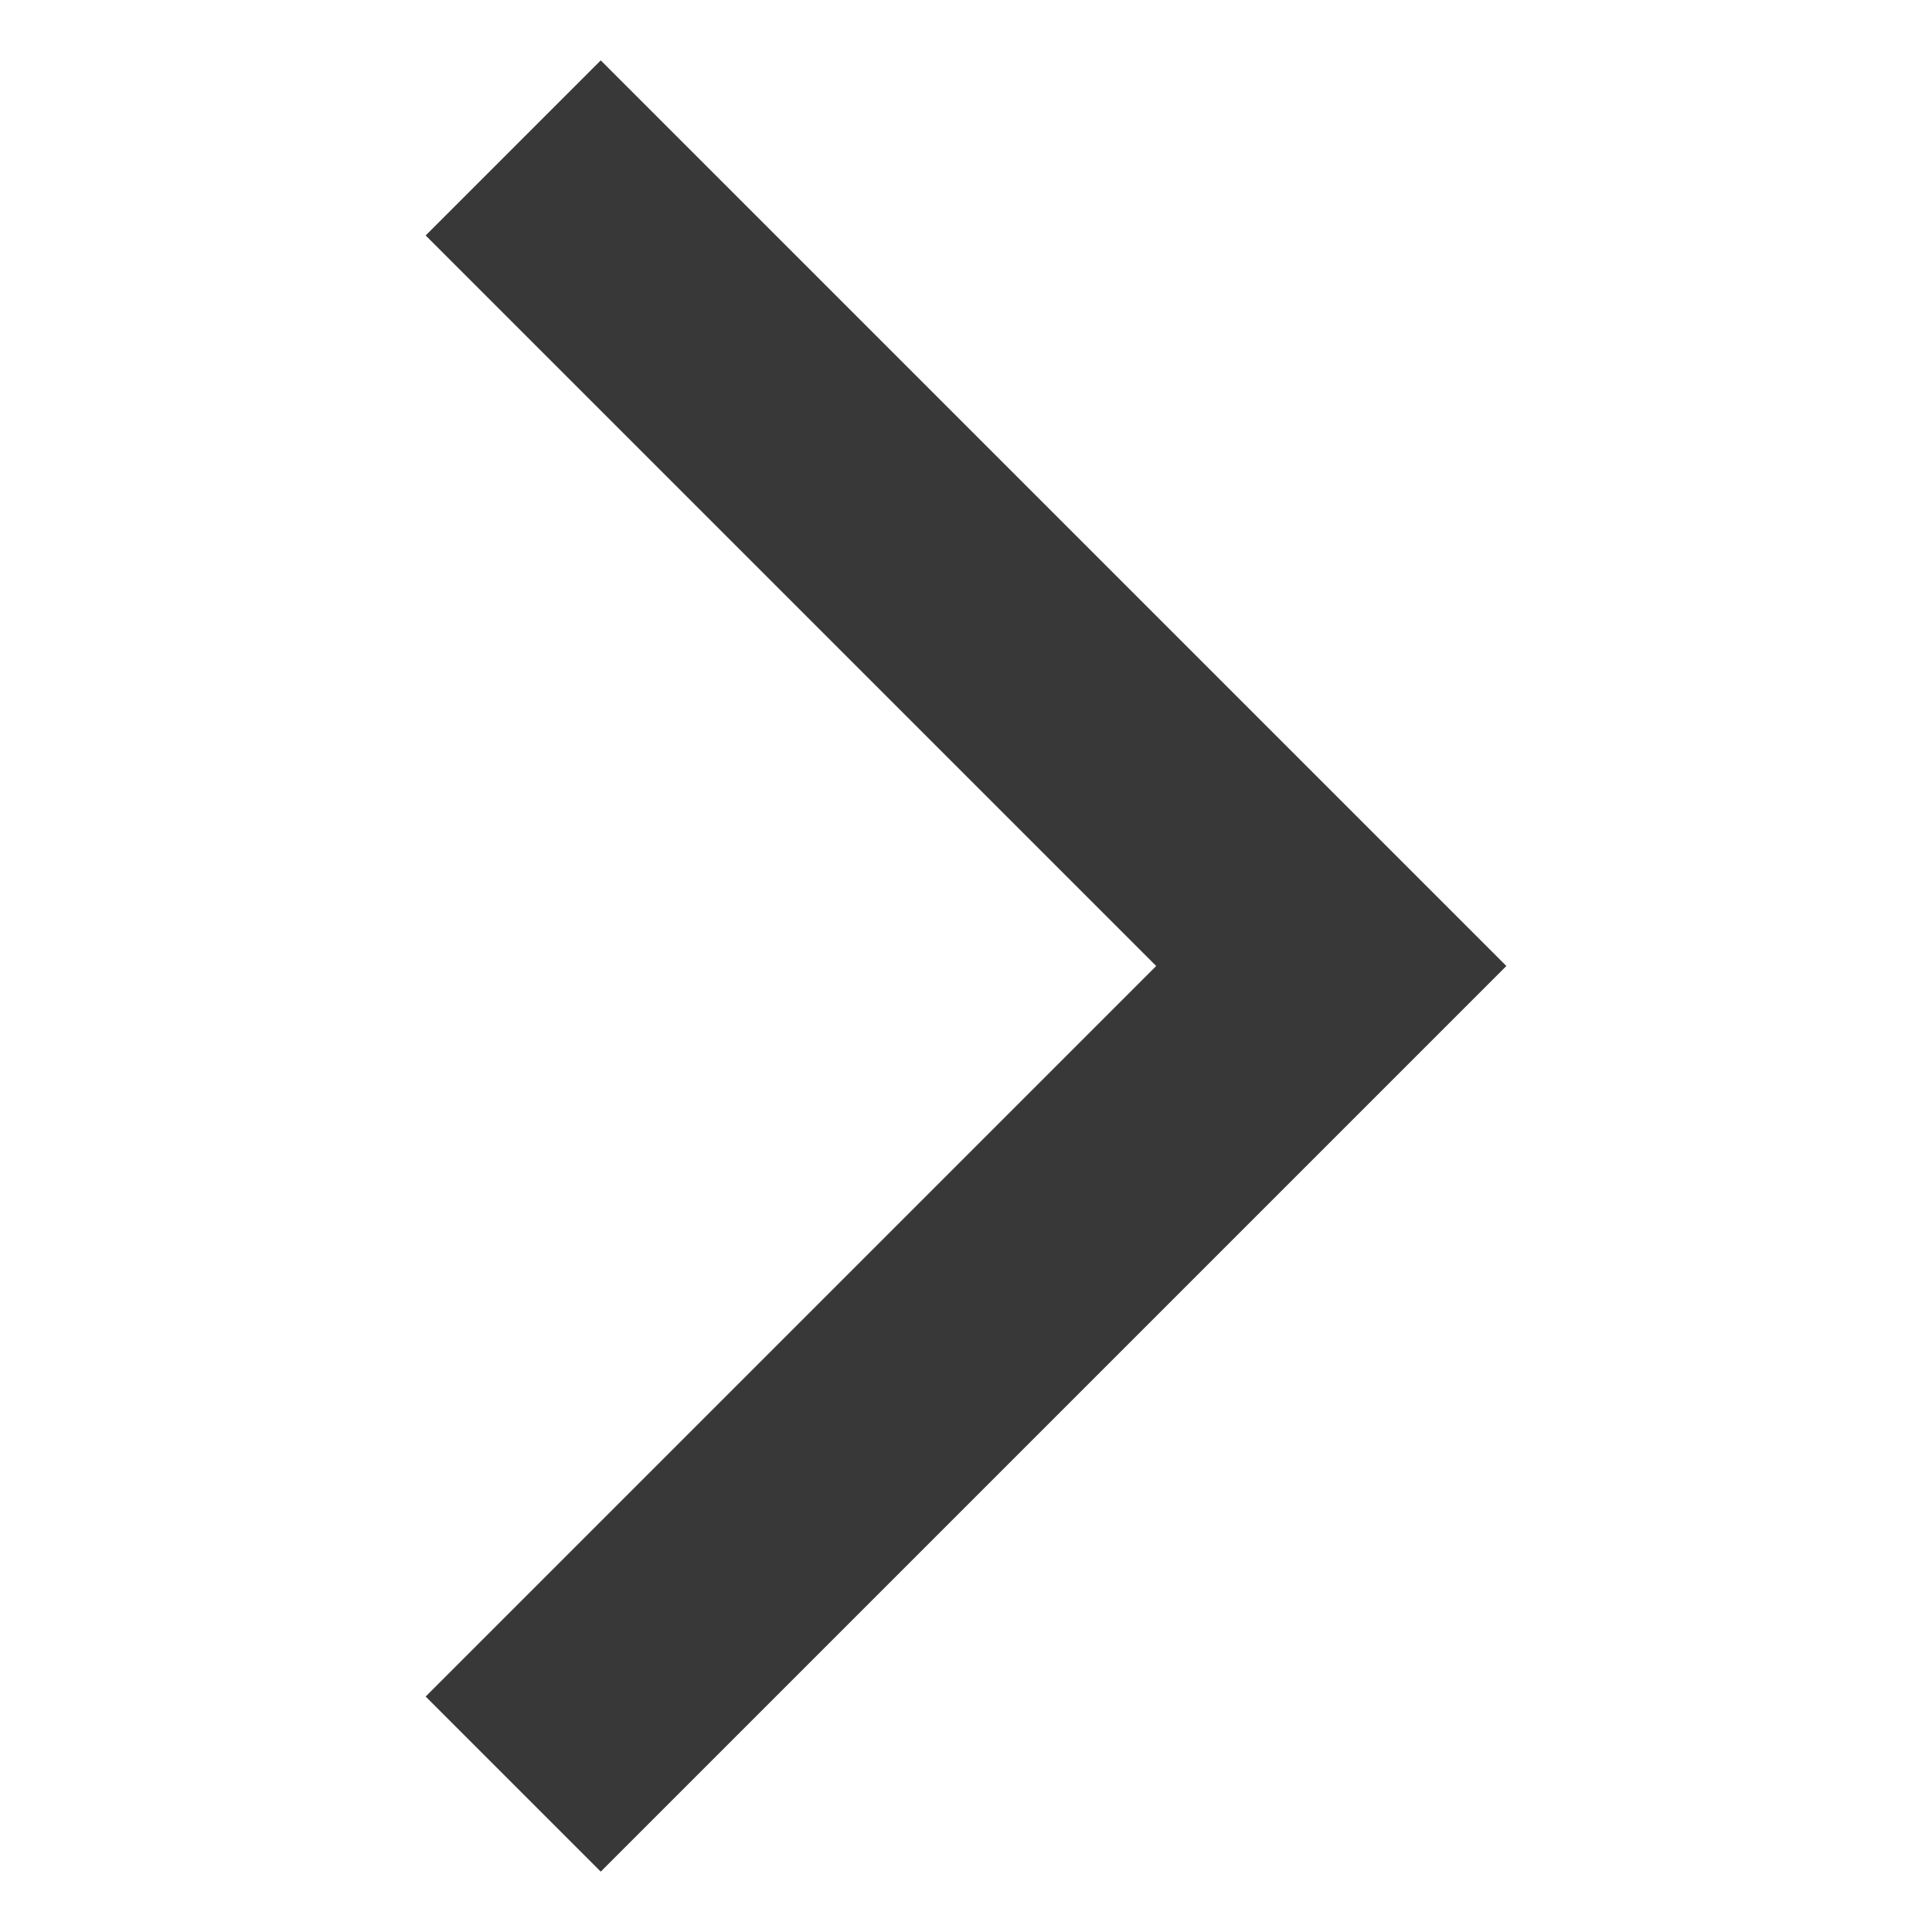
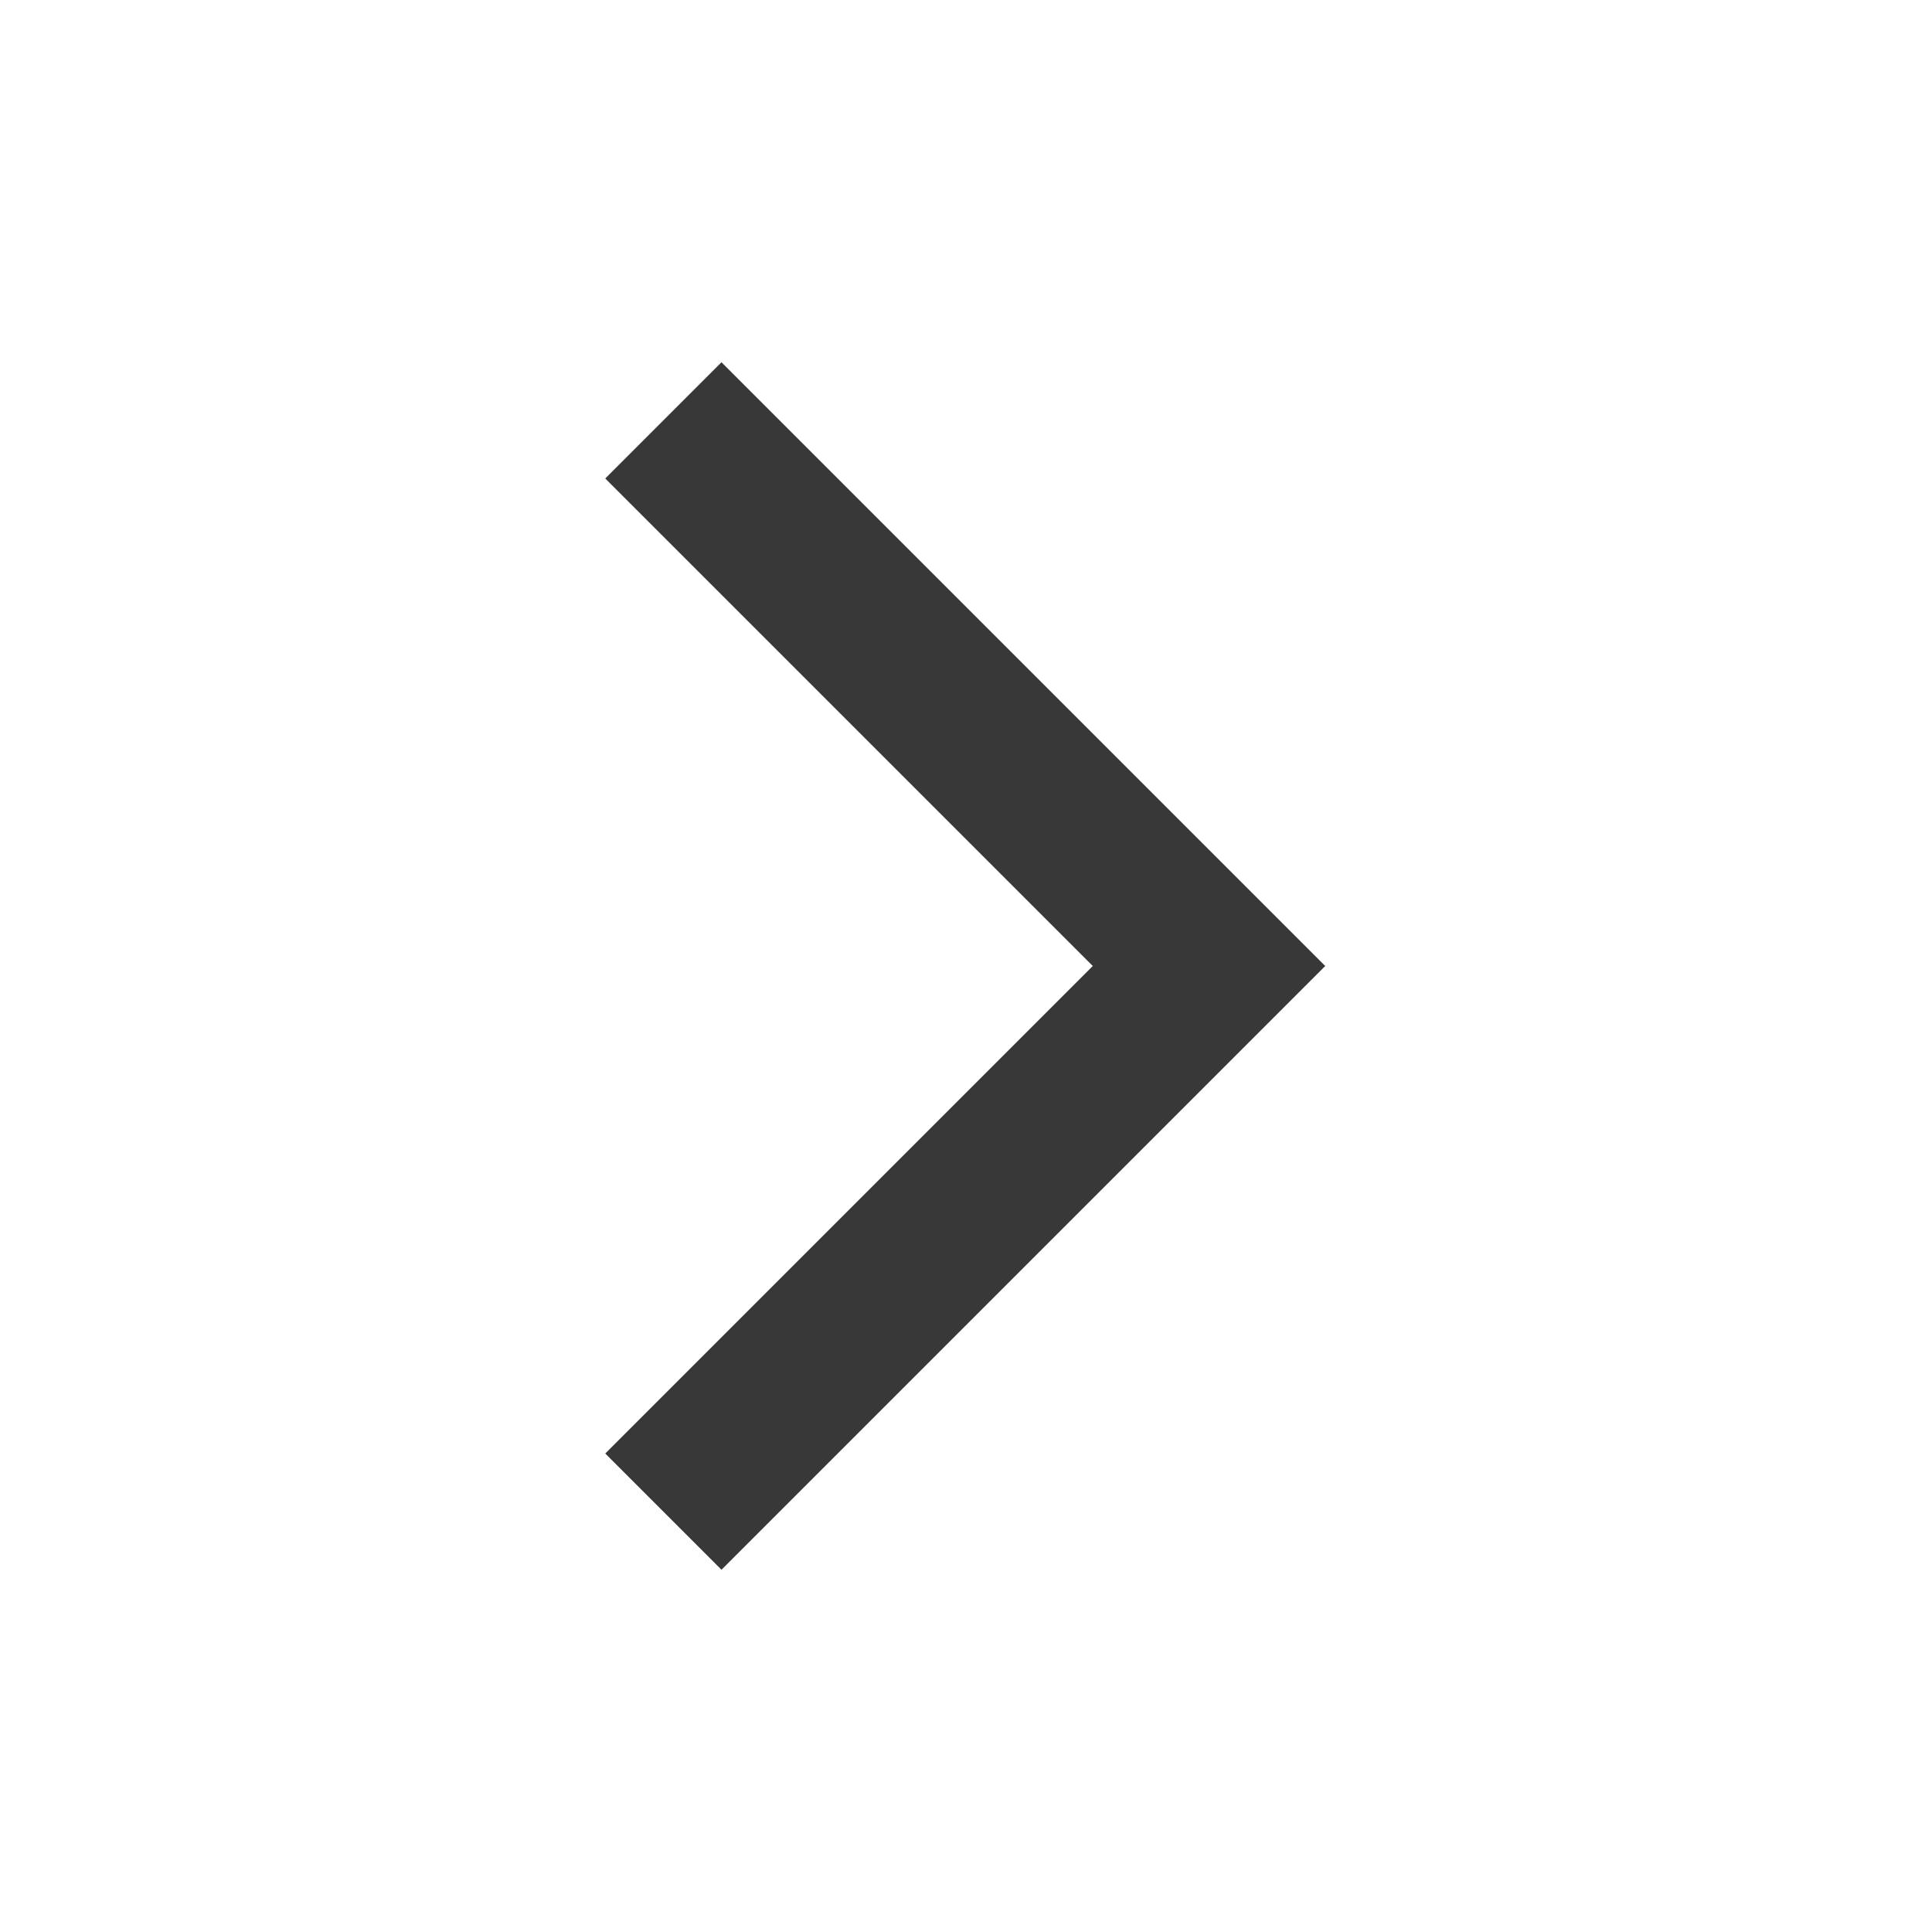
<svg xmlns="http://www.w3.org/2000/svg" version="1.1" id="Layer_1" x="0px" y="0px" width="128px" height="128px" viewBox="-575 337 128 128" style="enable-background:new -575 337 128 128;" xml:space="preserve">
  <style type="text/css">
	.st0{fill:#383838;}
</style>
-   <path class="st0" d="M-486.8,389.4l-48.4-48.4l-11.6,11.6l48.4,48.4l-48.4,48.4l11.6,11.6l48.4-48.4l0,0  l11.6-11.6l0,0l0,0L-486.8,389.4L-486.8,389.4z" />
+   <path class="st0" d="M-494.9,393.3l-32.3-32.3l-7.7,7.7l32.3,32.3l-32.3,32.3l7.7,7.7l32.3-32.3l0,0  l7.7-7.7l0,0l0,0L-494.9,393.3L-494.9,393.3z" />
</svg>
